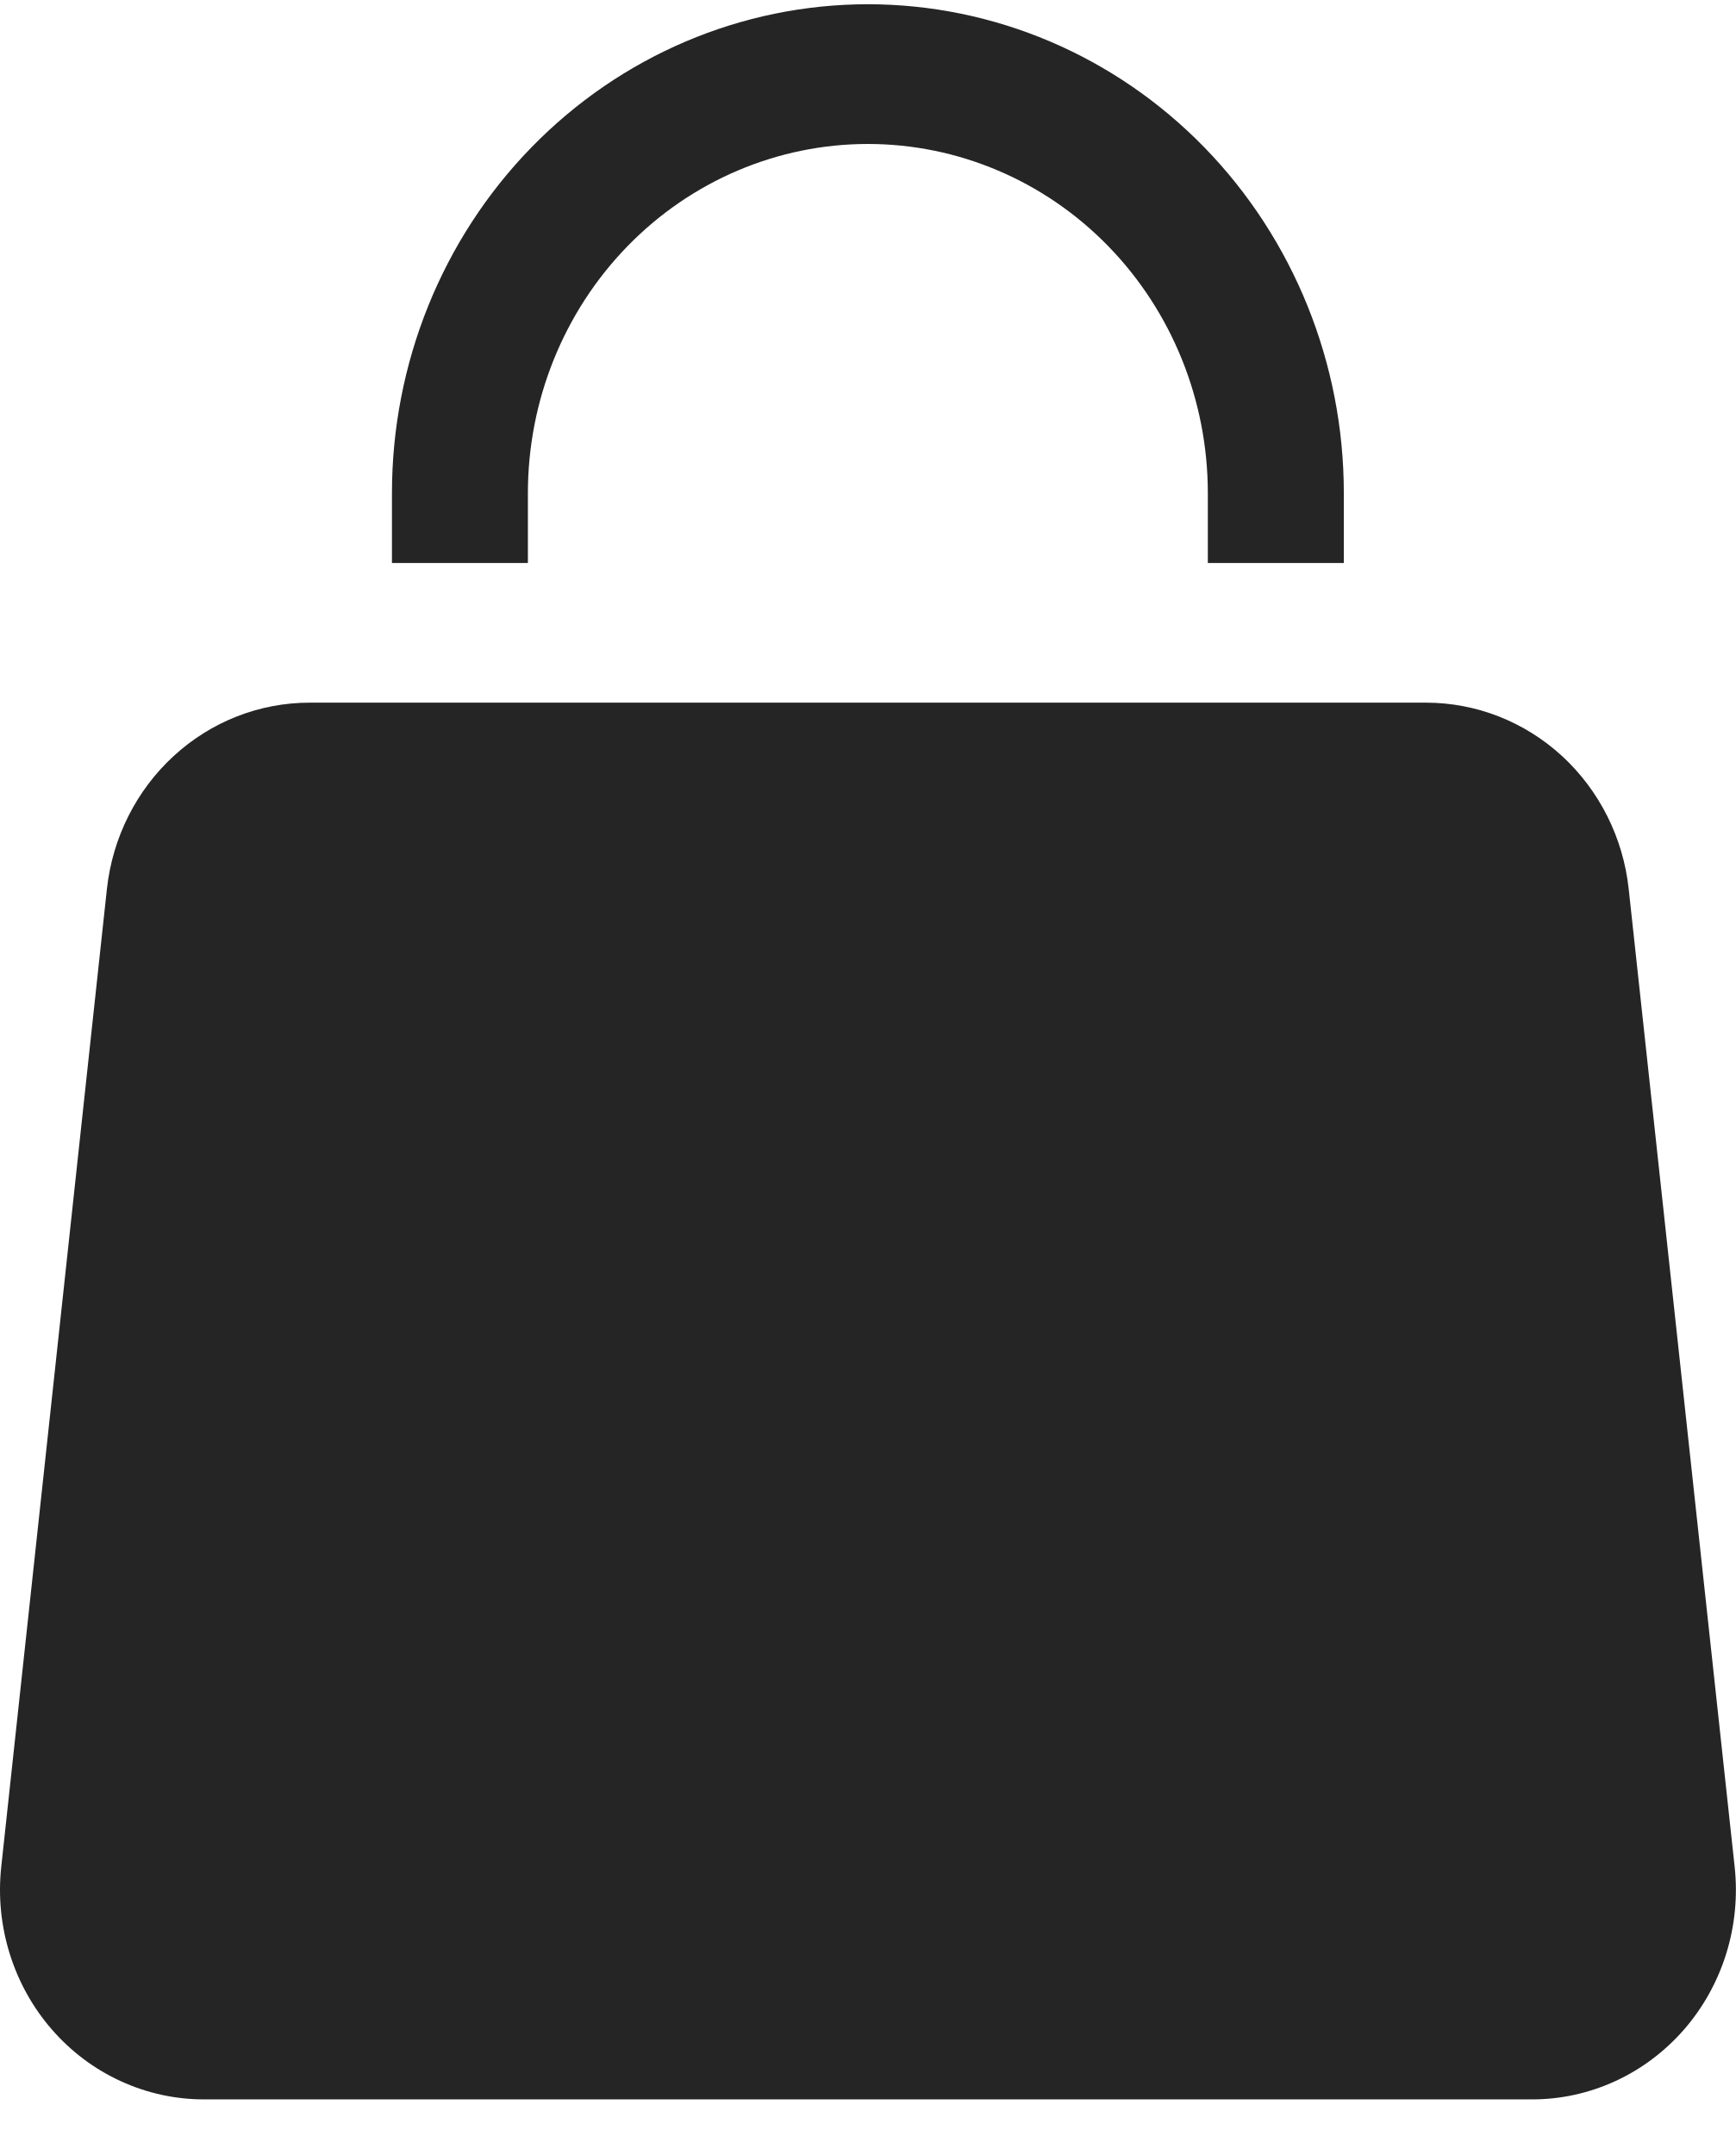
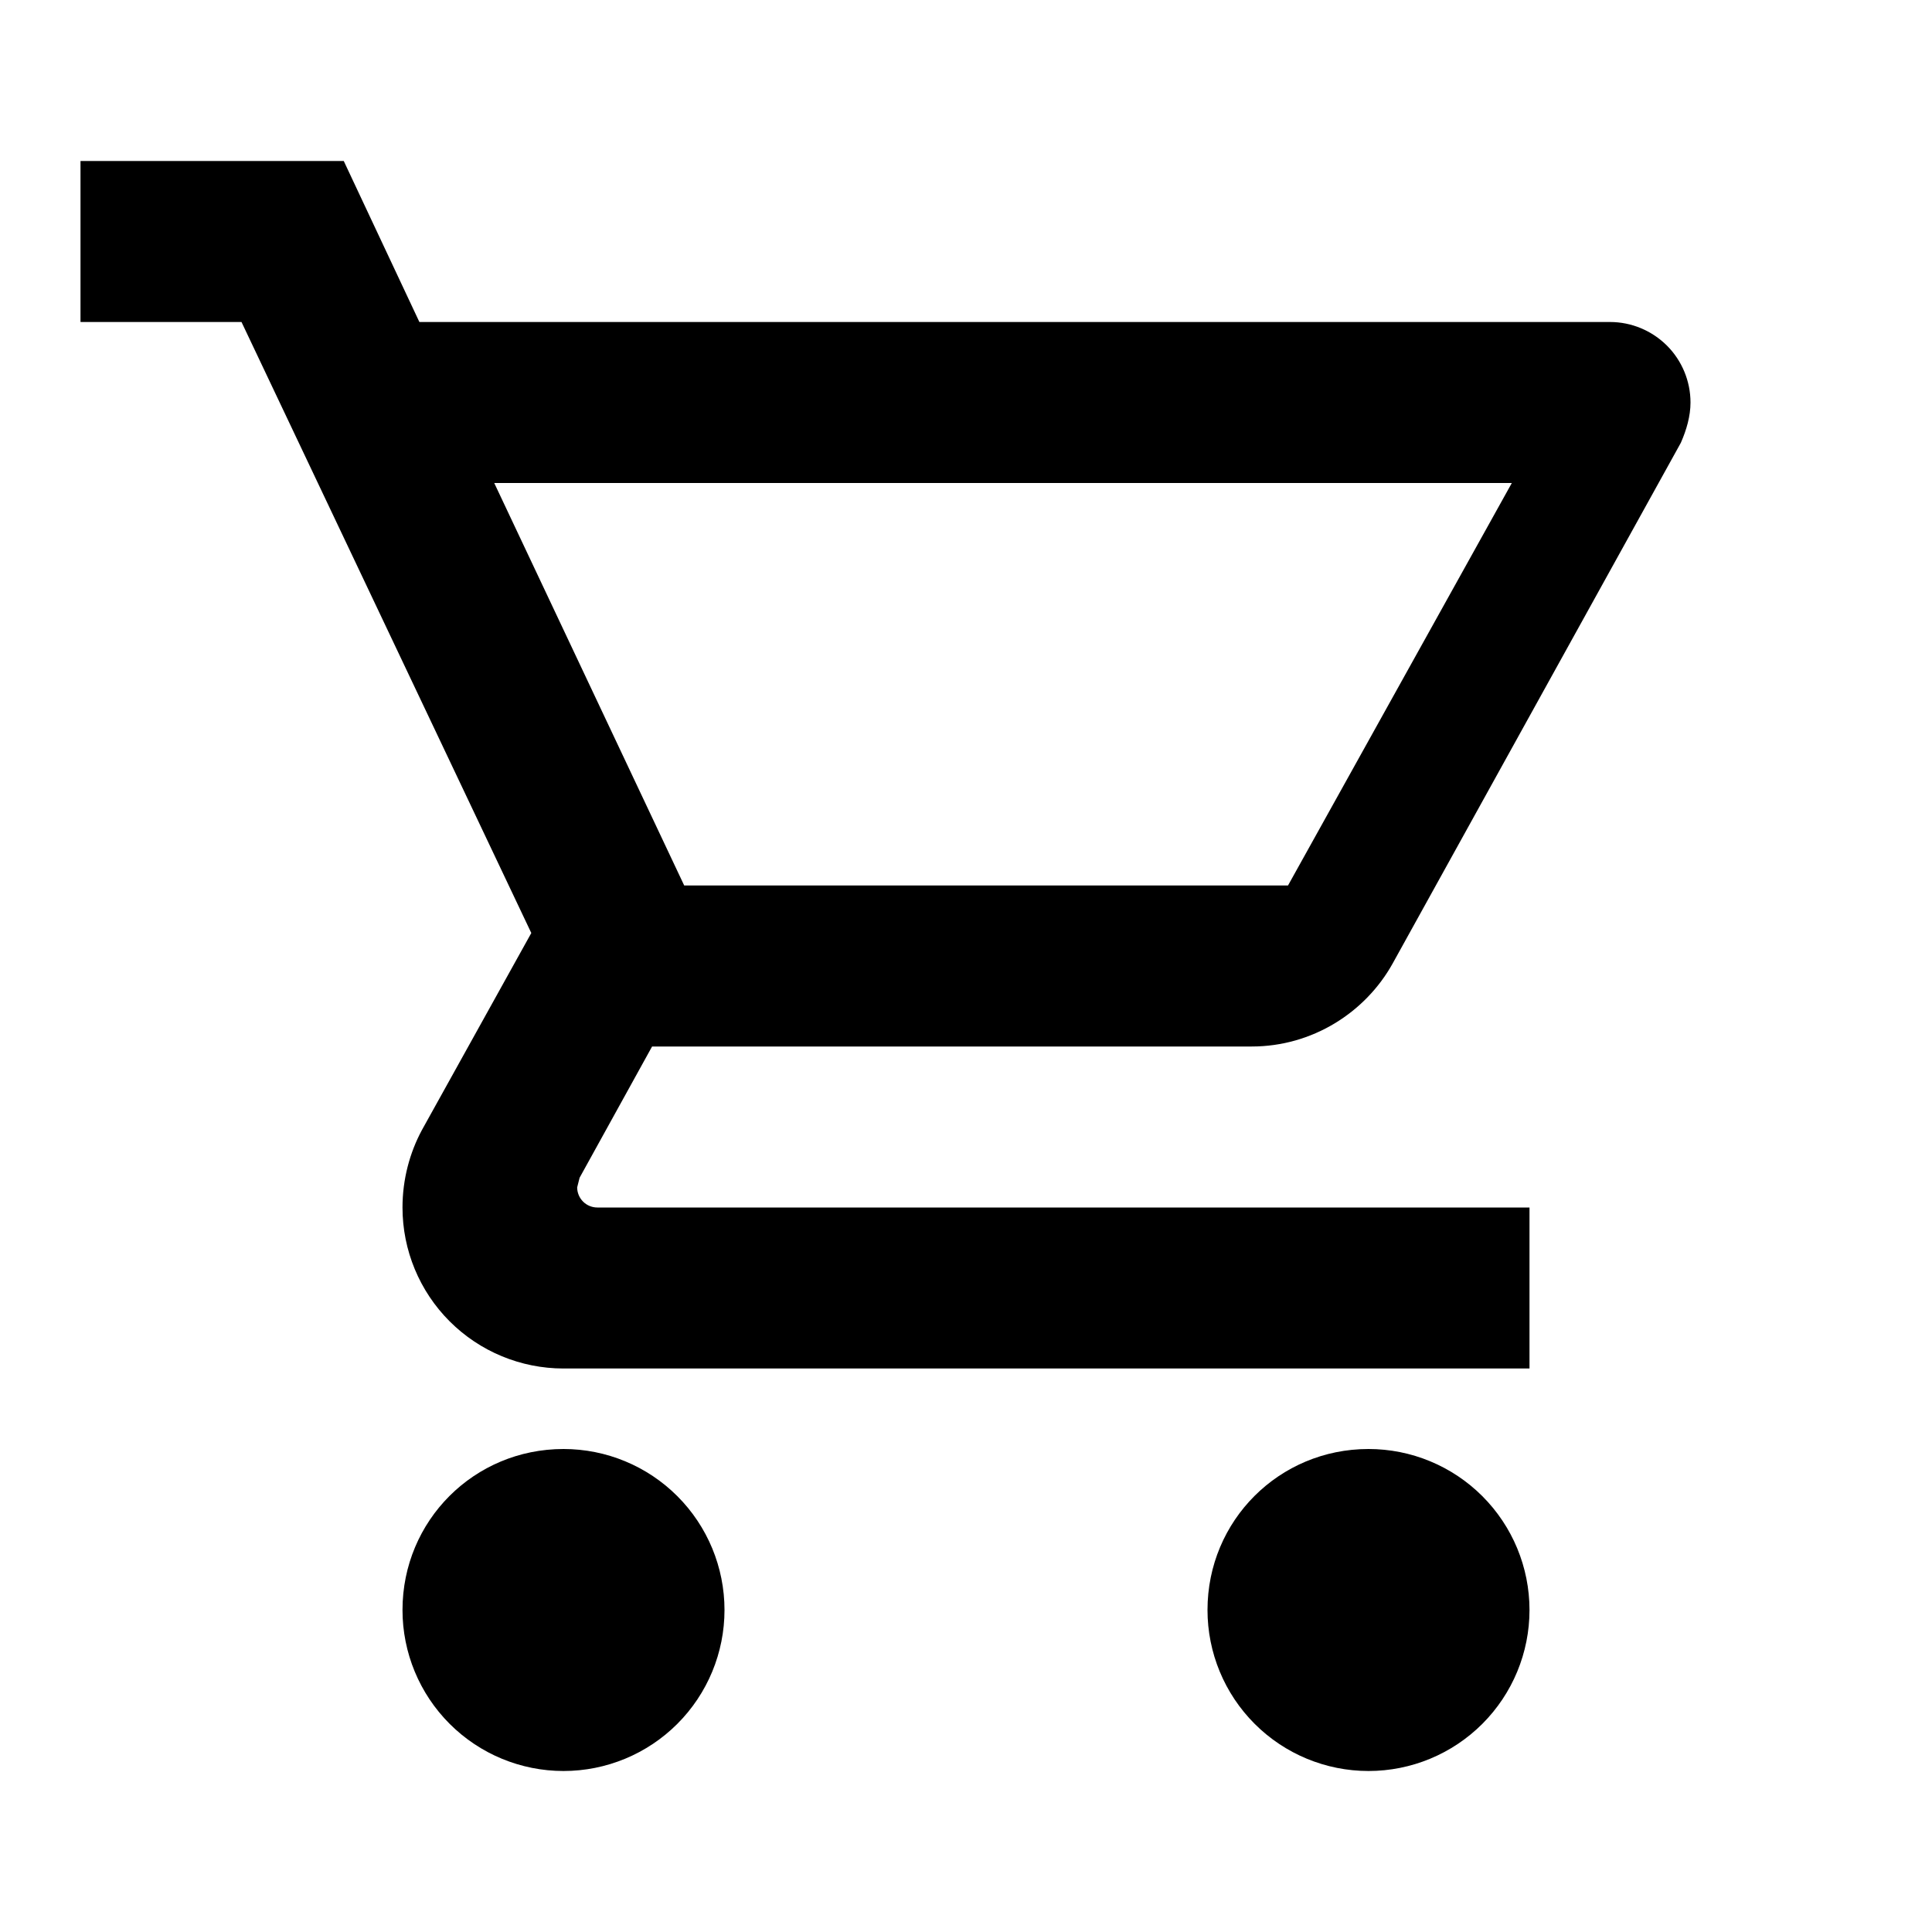
- <svg xmlns="http://www.w3.org/2000/svg" width="29" height="36" viewBox="0 0 29 36" fill="none">
-   <path d="M8.819 8.238C8.819 6.691 9.418 5.207 10.483 4.113C11.548 3.019 12.993 2.405 14.499 2.405C16.005 2.405 17.45 3.019 18.515 4.113C19.58 5.207 20.178 6.691 20.178 8.238V9.405H22.45V8.238C22.45 6.072 21.612 3.995 20.121 2.463C18.63 0.932 16.608 0.071 14.499 0.071C12.39 0.071 10.368 0.932 8.877 2.463C7.385 3.995 6.548 6.072 6.548 8.238V9.405H8.819V8.238ZM1.786 14.851C1.879 13.995 2.276 13.204 2.901 12.63C3.526 12.055 4.335 11.738 5.173 11.738H23.824C24.663 11.739 25.471 12.056 26.096 12.63C26.72 13.205 27.117 13.995 27.209 14.851L28.979 31.184C29.032 31.673 28.984 32.169 28.838 32.638C28.692 33.107 28.451 33.539 28.132 33.906C27.812 34.272 27.421 34.566 26.983 34.767C26.545 34.968 26.071 35.072 25.592 35.071H3.406C2.927 35.071 2.453 34.967 2.016 34.766C1.578 34.565 1.187 34.272 0.868 33.905C0.548 33.538 0.308 33.106 0.162 32.637C0.016 32.168 -0.032 31.673 0.021 31.184L1.786 14.851Z" fill="#252525" />
+ <svg xmlns="http://www.w3.org/2000/svg" width="27" height="27" viewBox="0 0 27 27" fill="none">
+   <path d="M19.125 20.25C19.722 20.25 20.294 20.487 20.716 20.909C21.138 21.331 21.375 21.903 21.375 22.5C21.375 23.097 21.138 23.669 20.716 24.091C20.294 24.513 19.722 24.75 19.125 24.75C18.528 24.75 17.956 24.513 17.534 24.091C17.112 23.669 16.875 23.097 16.875 22.5C16.875 21.251 17.876 20.25 19.125 20.25ZM1.125 2.25H4.804L5.861 4.5H22.5C22.798 4.5 23.084 4.619 23.296 4.83C23.506 5.04 23.625 5.327 23.625 5.625C23.625 5.816 23.569 6.008 23.49 6.188L19.462 13.466C19.08 14.152 18.337 14.625 17.494 14.625H9.113L8.1 16.459L8.066 16.594C8.066 16.668 8.096 16.74 8.149 16.793C8.201 16.845 8.273 16.875 8.348 16.875H21.375V19.125H7.875C7.278 19.125 6.706 18.888 6.284 18.466C5.862 18.044 5.625 17.472 5.625 16.875C5.625 16.481 5.726 16.11 5.895 15.795L7.425 13.039L3.375 4.5H1.125V2.25ZM7.875 20.25C8.472 20.25 9.044 20.487 9.466 20.909C9.888 21.331 10.125 21.903 10.125 22.5C10.125 23.097 9.888 23.669 9.466 24.091C9.044 24.513 8.472 24.75 7.875 24.75C7.278 24.75 6.706 24.513 6.284 24.091C5.862 23.669 5.625 23.097 5.625 22.5C5.625 21.251 6.626 20.25 7.875 20.25ZM18 12.375L21.128 6.75H6.907L9.562 12.375H18Z" fill="black" />
</svg>
